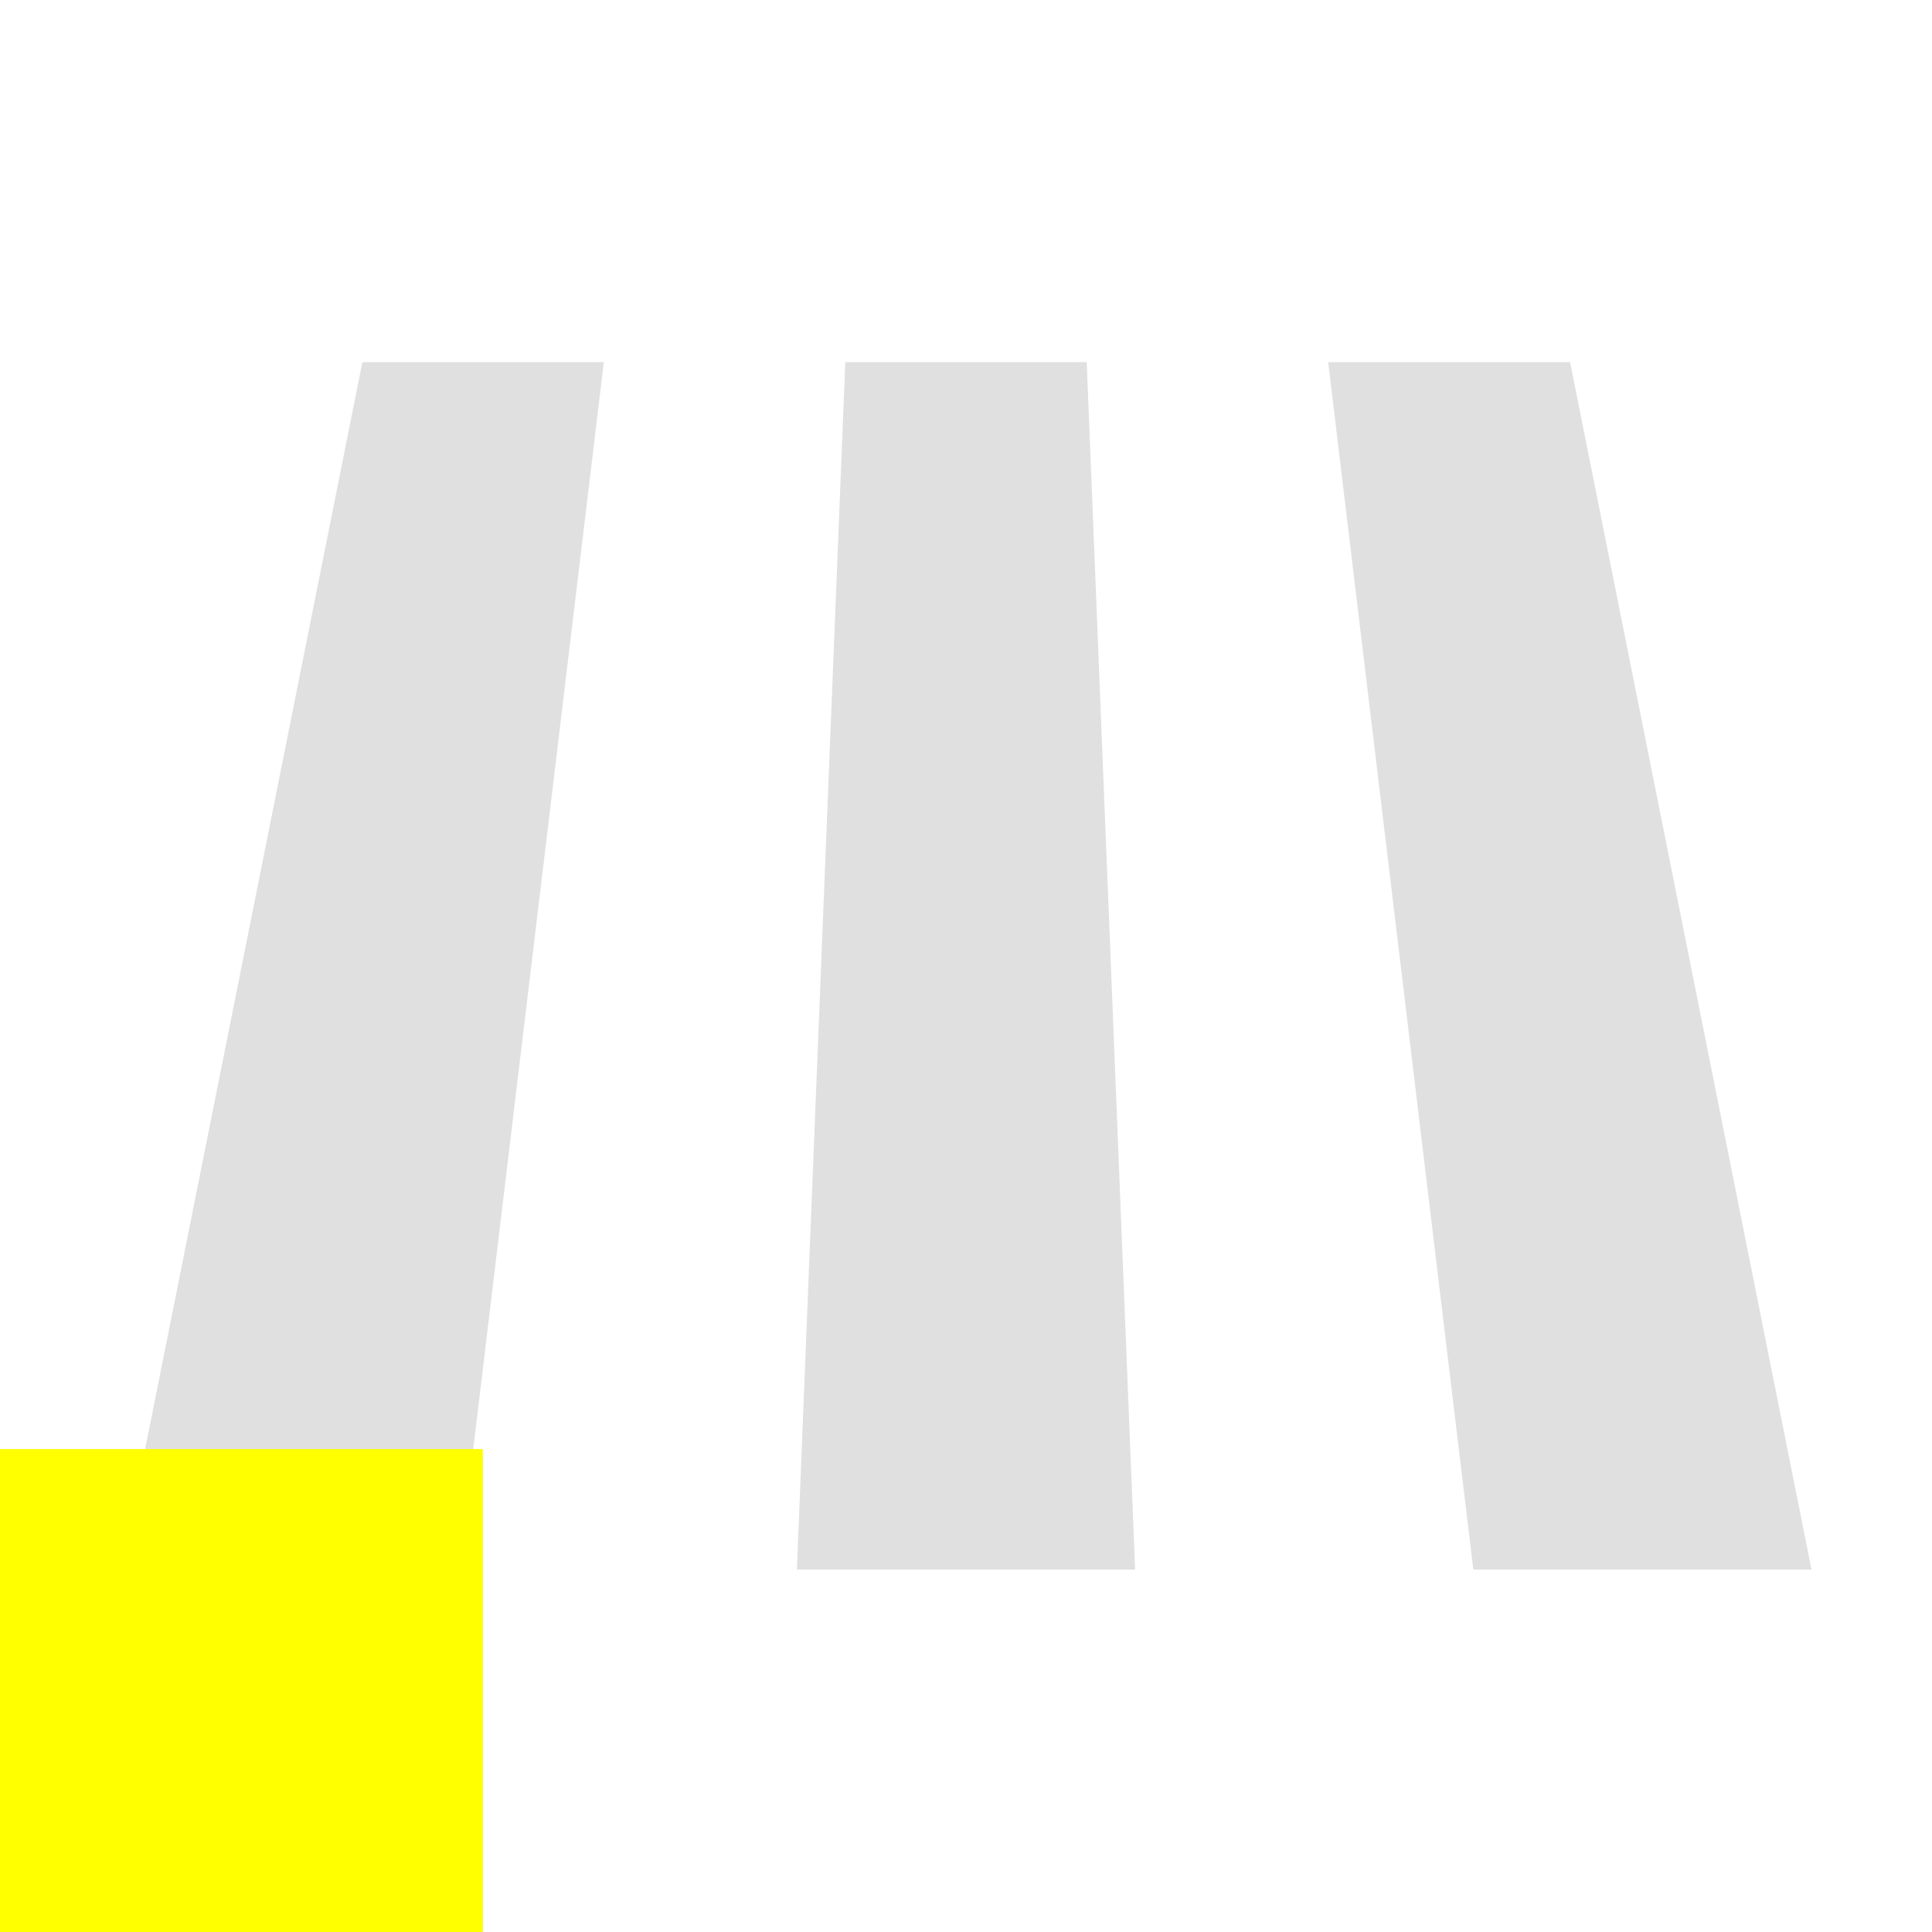
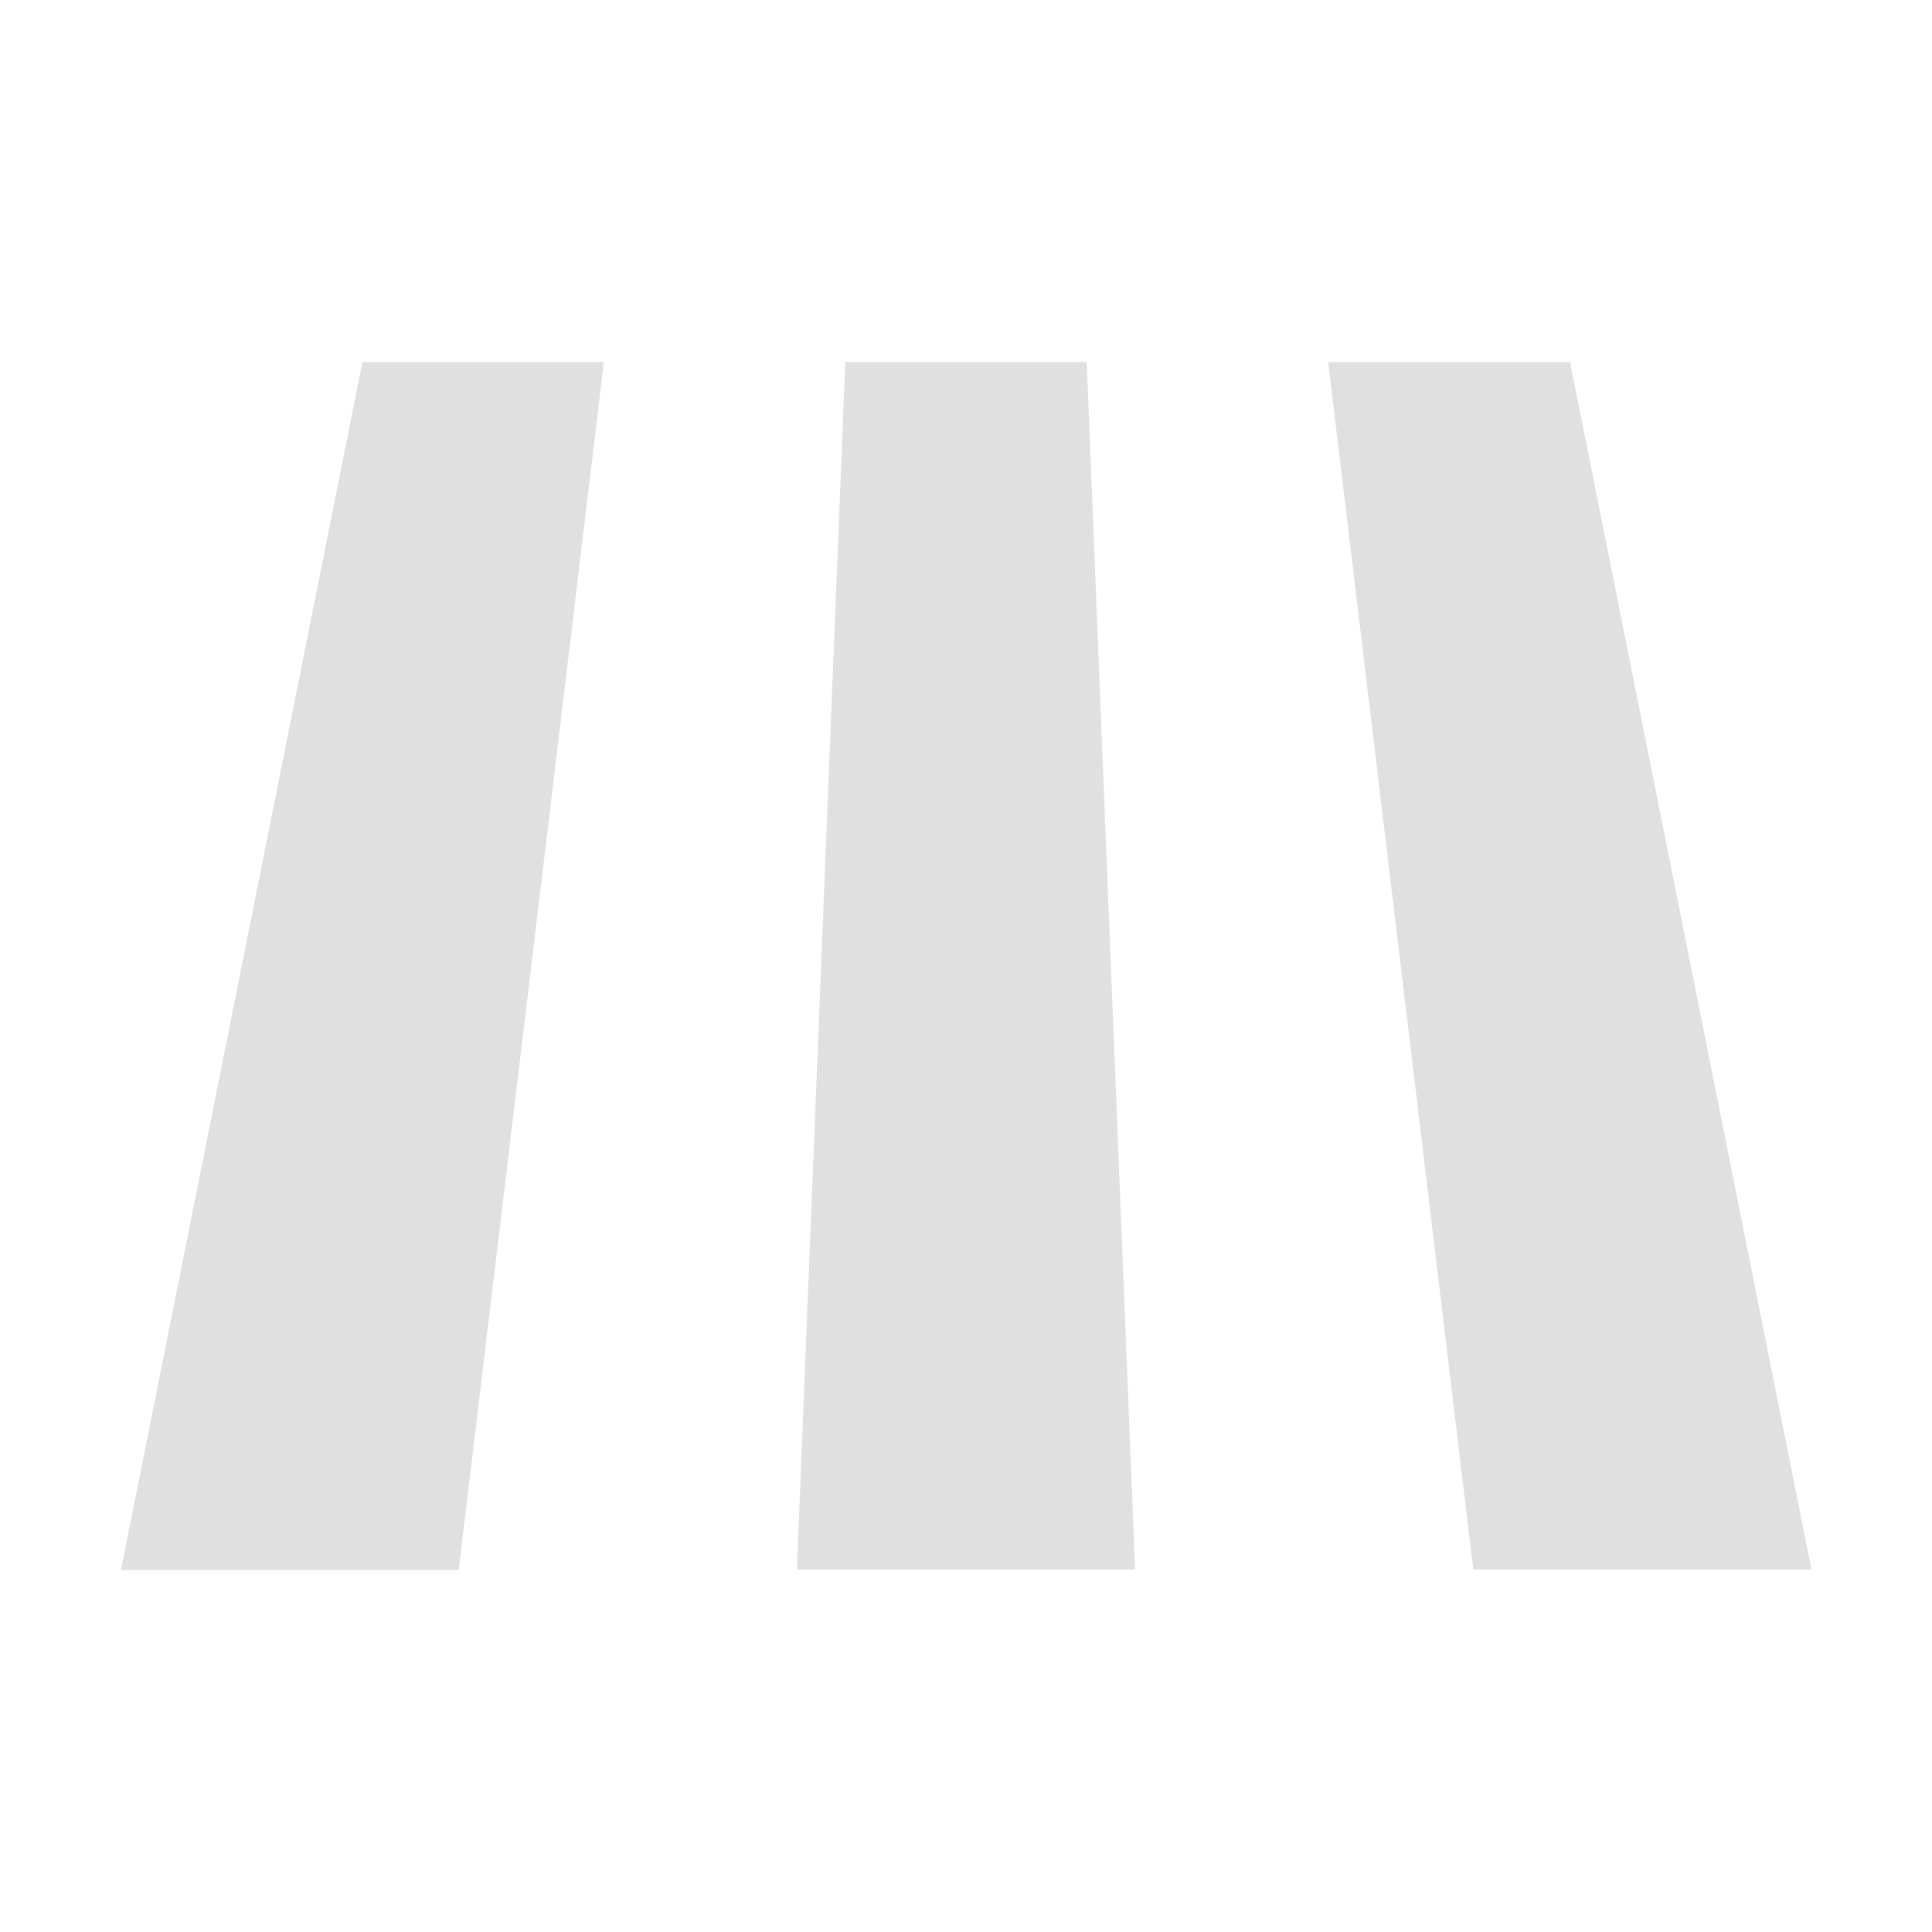
- <svg xmlns="http://www.w3.org/2000/svg" height="16" viewBox="0 0 4.233 4.233" width="16" version="1.1" id="svg2" xml:space="preserve">
-   <defs id="defs2" />
-   <path id="rect16" style="display:inline;opacity:1;fill:#e0e0e0;fill-opacity:1;stroke-width:2;stroke-linecap:round;stroke-linejoin:round;stroke-dasharray:none;paint-order:fill markers stroke" d="M 0.794,1.058 0.265,3.44 H 1.005 L 1.323,1.058 Z m 1.058,0 -0.106,2.381 H 2.487 L 2.381,1.058 Z m 1.058,0 0.318,2.381 0.741,0 -0.529,-2.381 z" transform="matrix(1,0,0,1.111111,8.0404663e-8,-0.3821759)" />
-   <rect style="fill:#ffff00;fill-opacity:1;stroke:none;stroke-width:2.117;stroke-linecap:round;stroke-linejoin:round;stroke-opacity:1;paint-order:fill markers stroke" id="rect3" width="1.058" height="1.058" x="0" y="3.175" />
+ <svg xmlns="http://www.w3.org/2000/svg" height="16" viewBox="0 0 4.233 4.233" width="16" version="1.1" id="svg2">
+   <defs id="defs2">
+     </defs>
+   <path id="rect16" style="opacity:1;fill:#e0e0e0;fill-opacity:1;stroke-width:2;stroke-linecap:round;stroke-linejoin:round;stroke-dasharray:none;paint-order:fill markers stroke" d="M 0.794,1.058 0.265,3.44 H 1.005 L 1.323,1.058 Z m 1.058,0 -0.106,2.381 H 2.487 L 2.381,1.058 Z m 1.058,0 0.318,2.381 0.741,0 -0.529,-2.381 z" transform="matrix(1,0,0,1.111111,8.0404663e-8,-0.3821759)" />
</svg>
